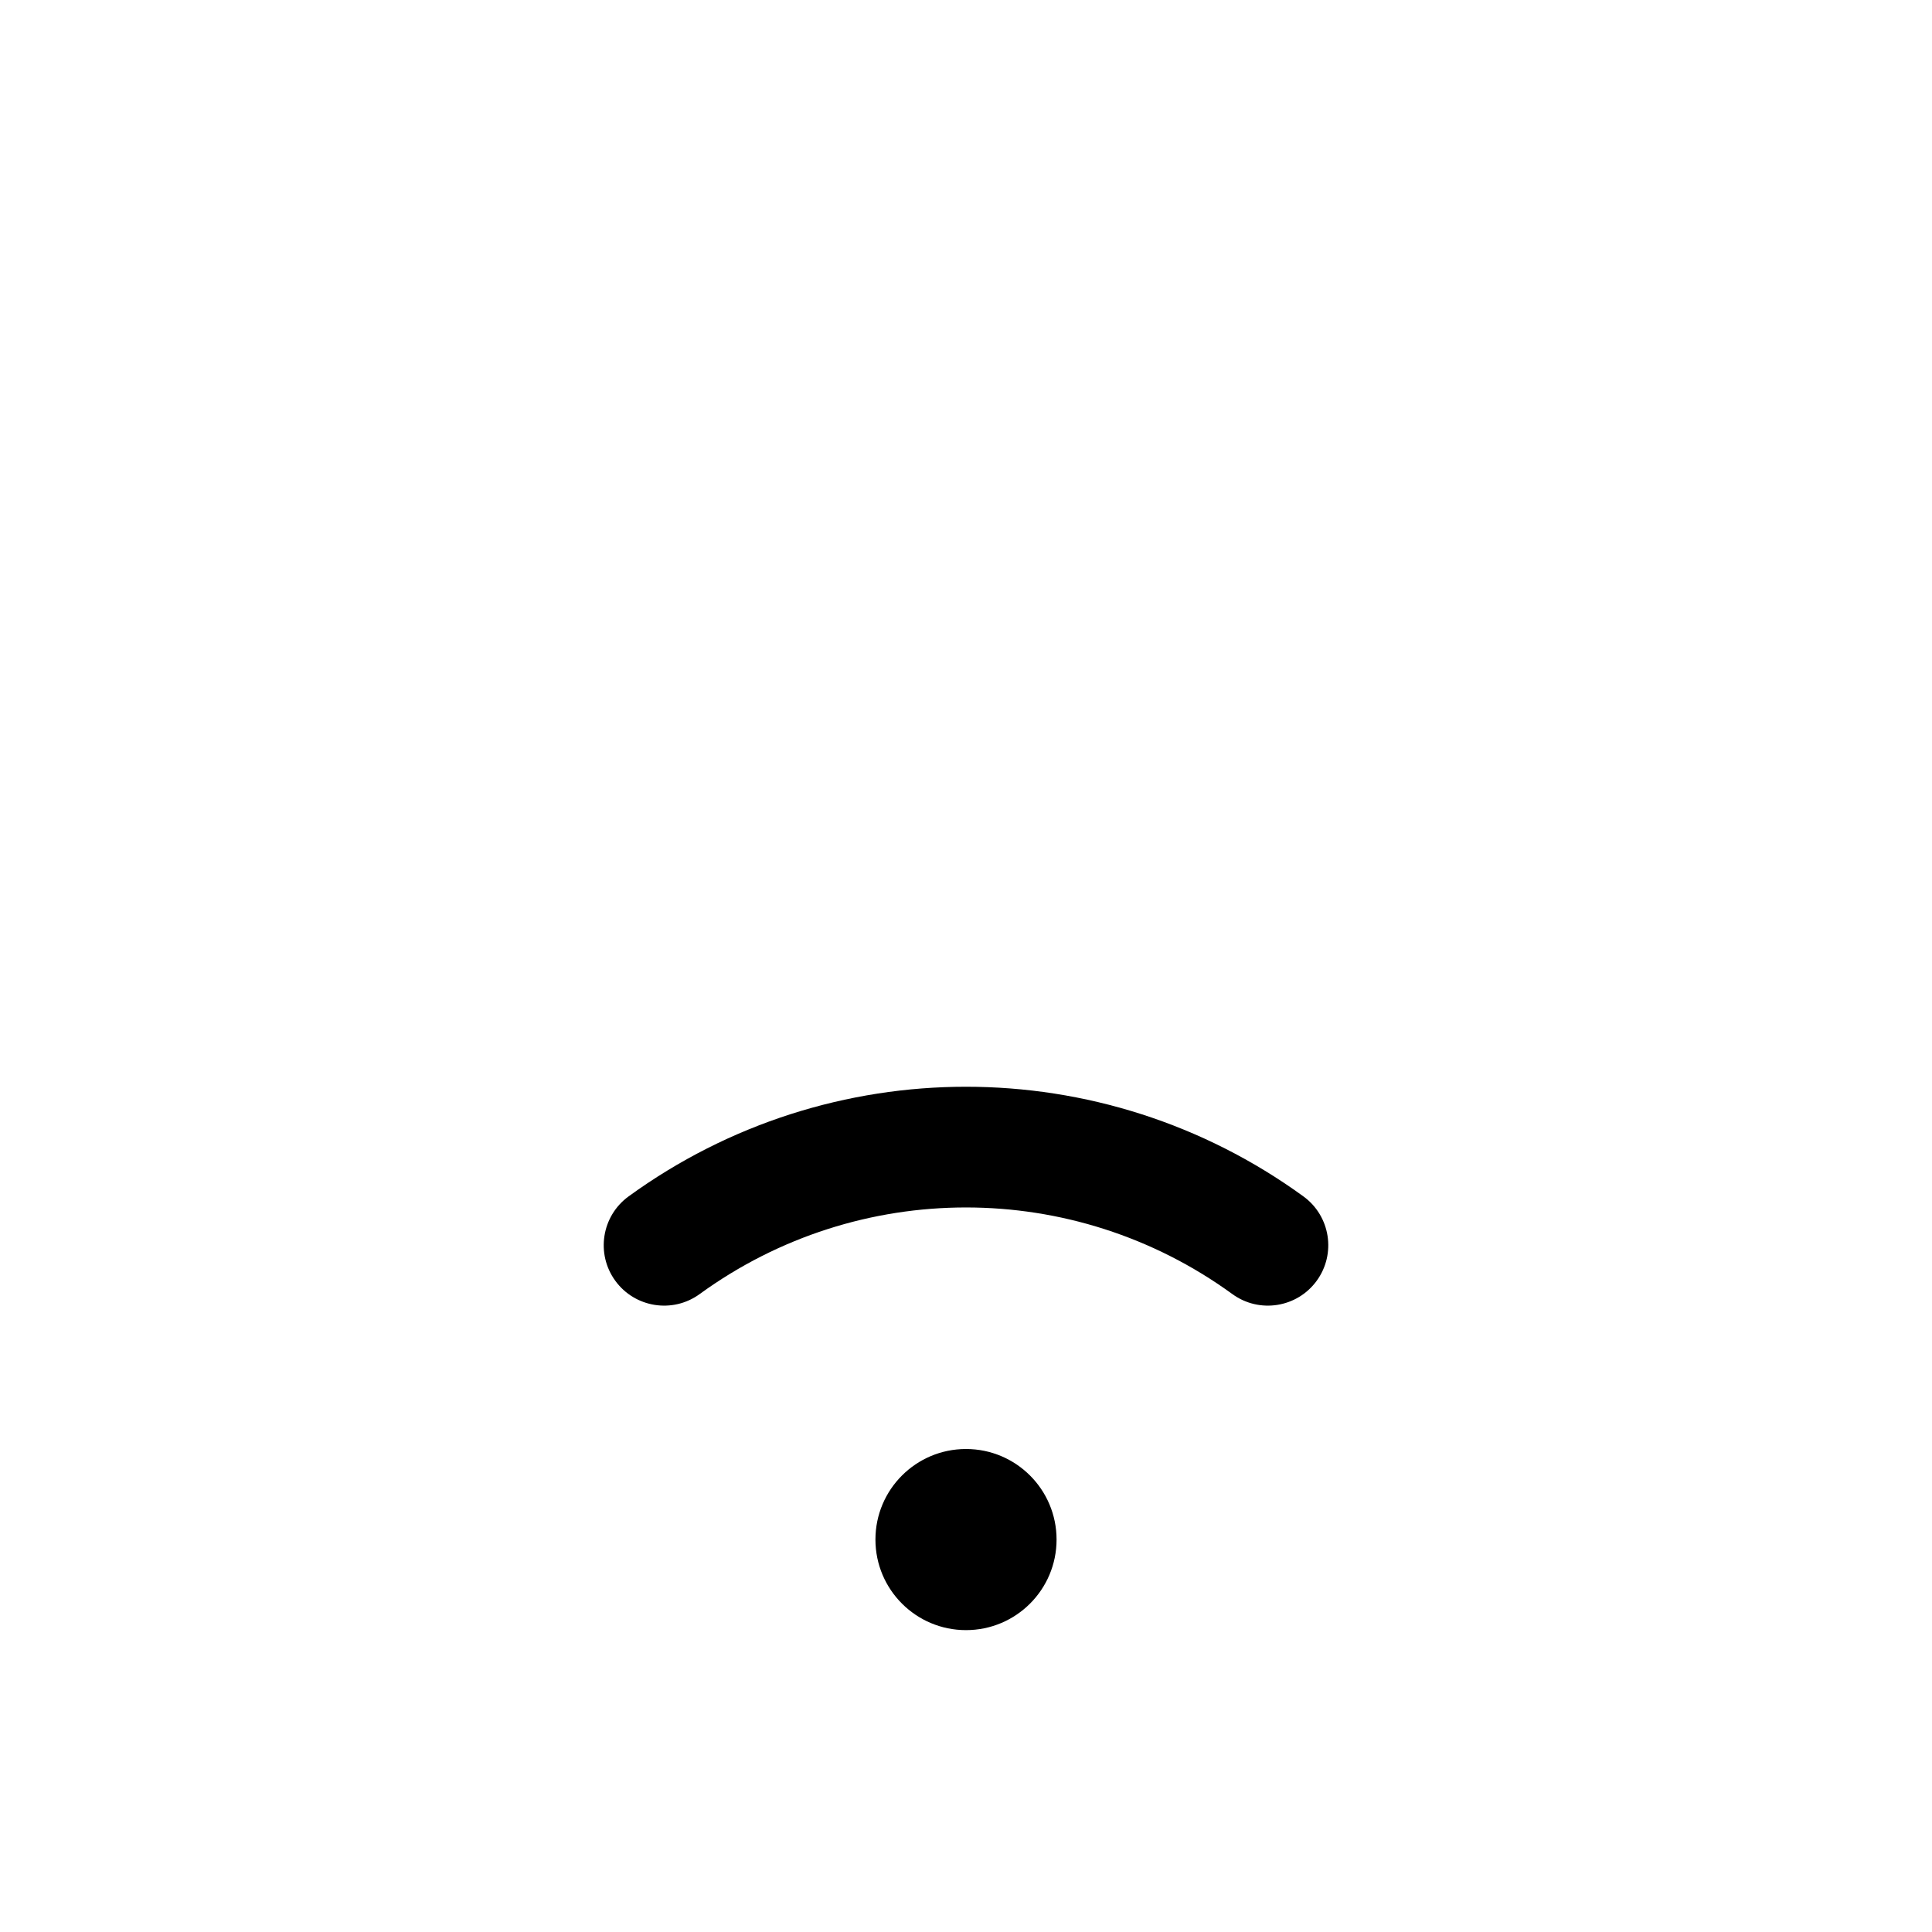
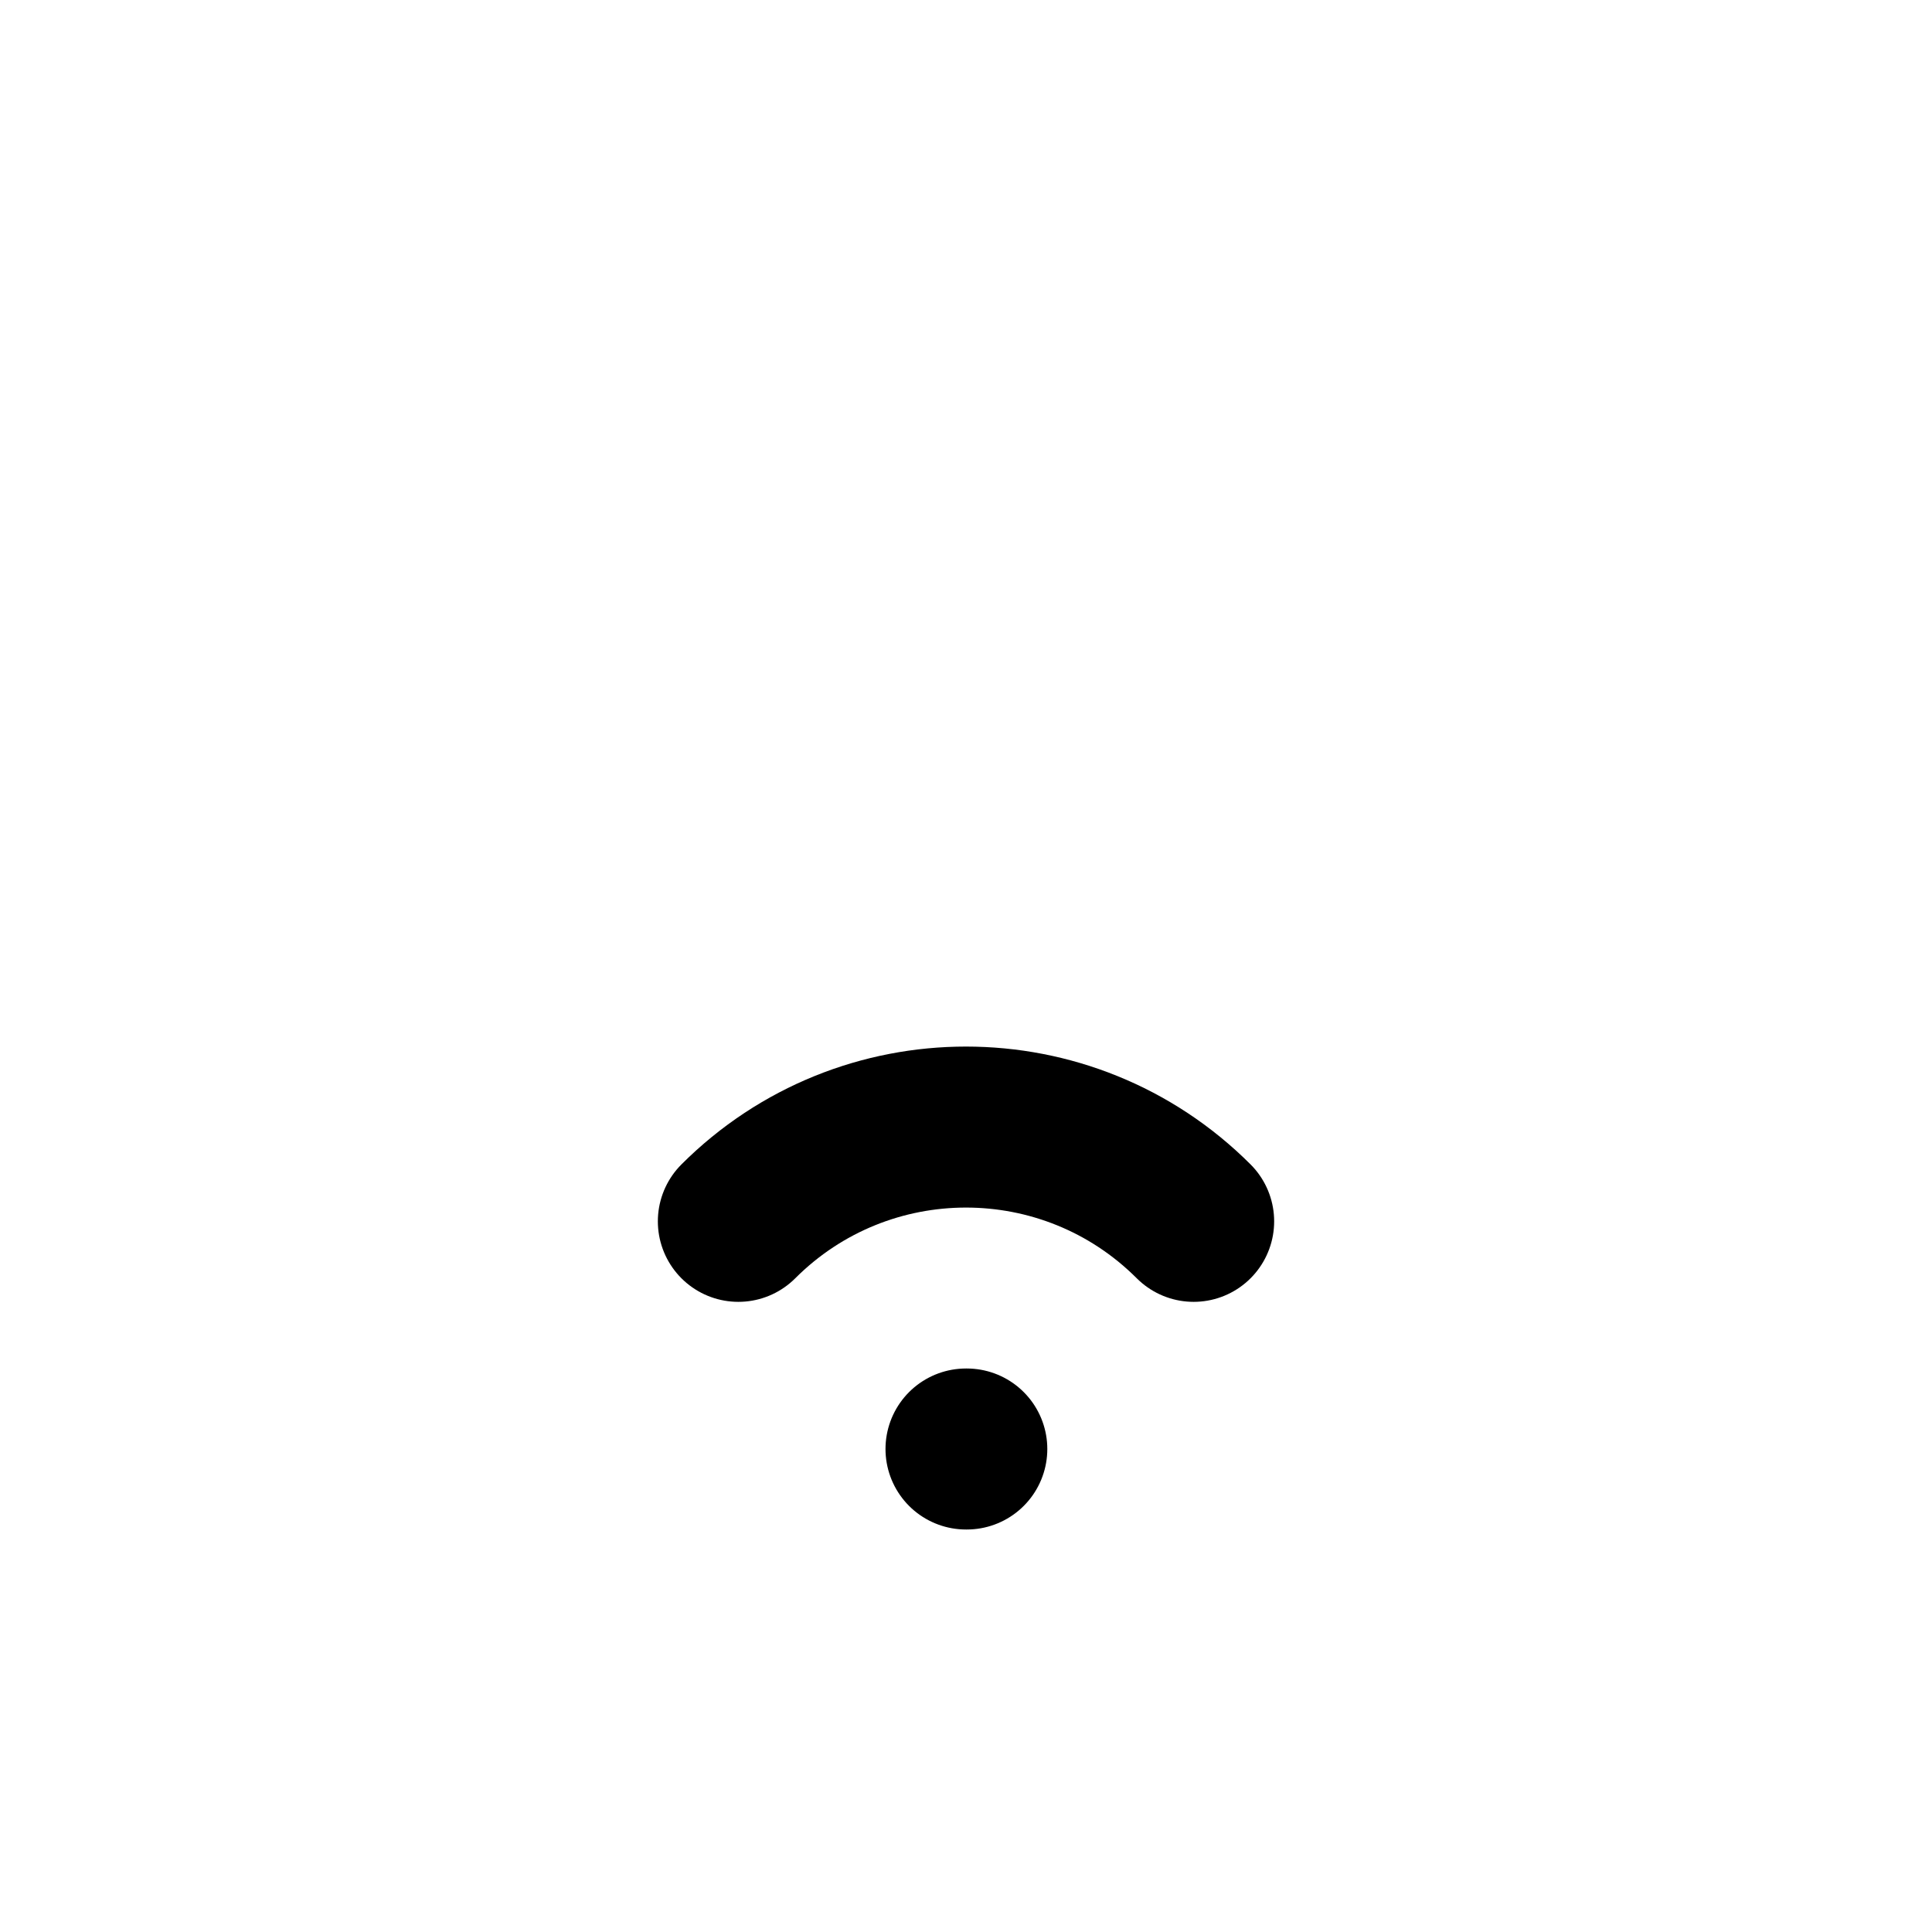
- <svg xmlns="http://www.w3.org/2000/svg" width="32" height="32" fill="#000000" viewBox="0 0 256 256">
-   <path d="M140,204a12,12,0,1,1-12-12A12,12,0,0,1,140,204Zm32.71-45.47a76.05,76.05,0,0,0-89.42,0,8,8,0,0,0,9.42,12.94,60,60,0,0,1,70.58,0,8,8,0,1,0,9.42-12.94Z" />
+ <svg xmlns="http://www.w3.org/2000/svg" width="24" height="24" viewBox="0 0 24 24" fill="none" stroke="currentColor" stroke-width="2" stroke-linecap="round" stroke-linejoin="round" class="icon icon-tabler icons-tabler-outline icon-tabler-wifi-1">
+   <path stroke="none" d="M0 0h24v24H0z" fill="none" />
+   <path d="M12 18l.01 0" />
+   <path d="M9.172 15.172a4 4 0 0 1 5.656 0" />
</svg>
